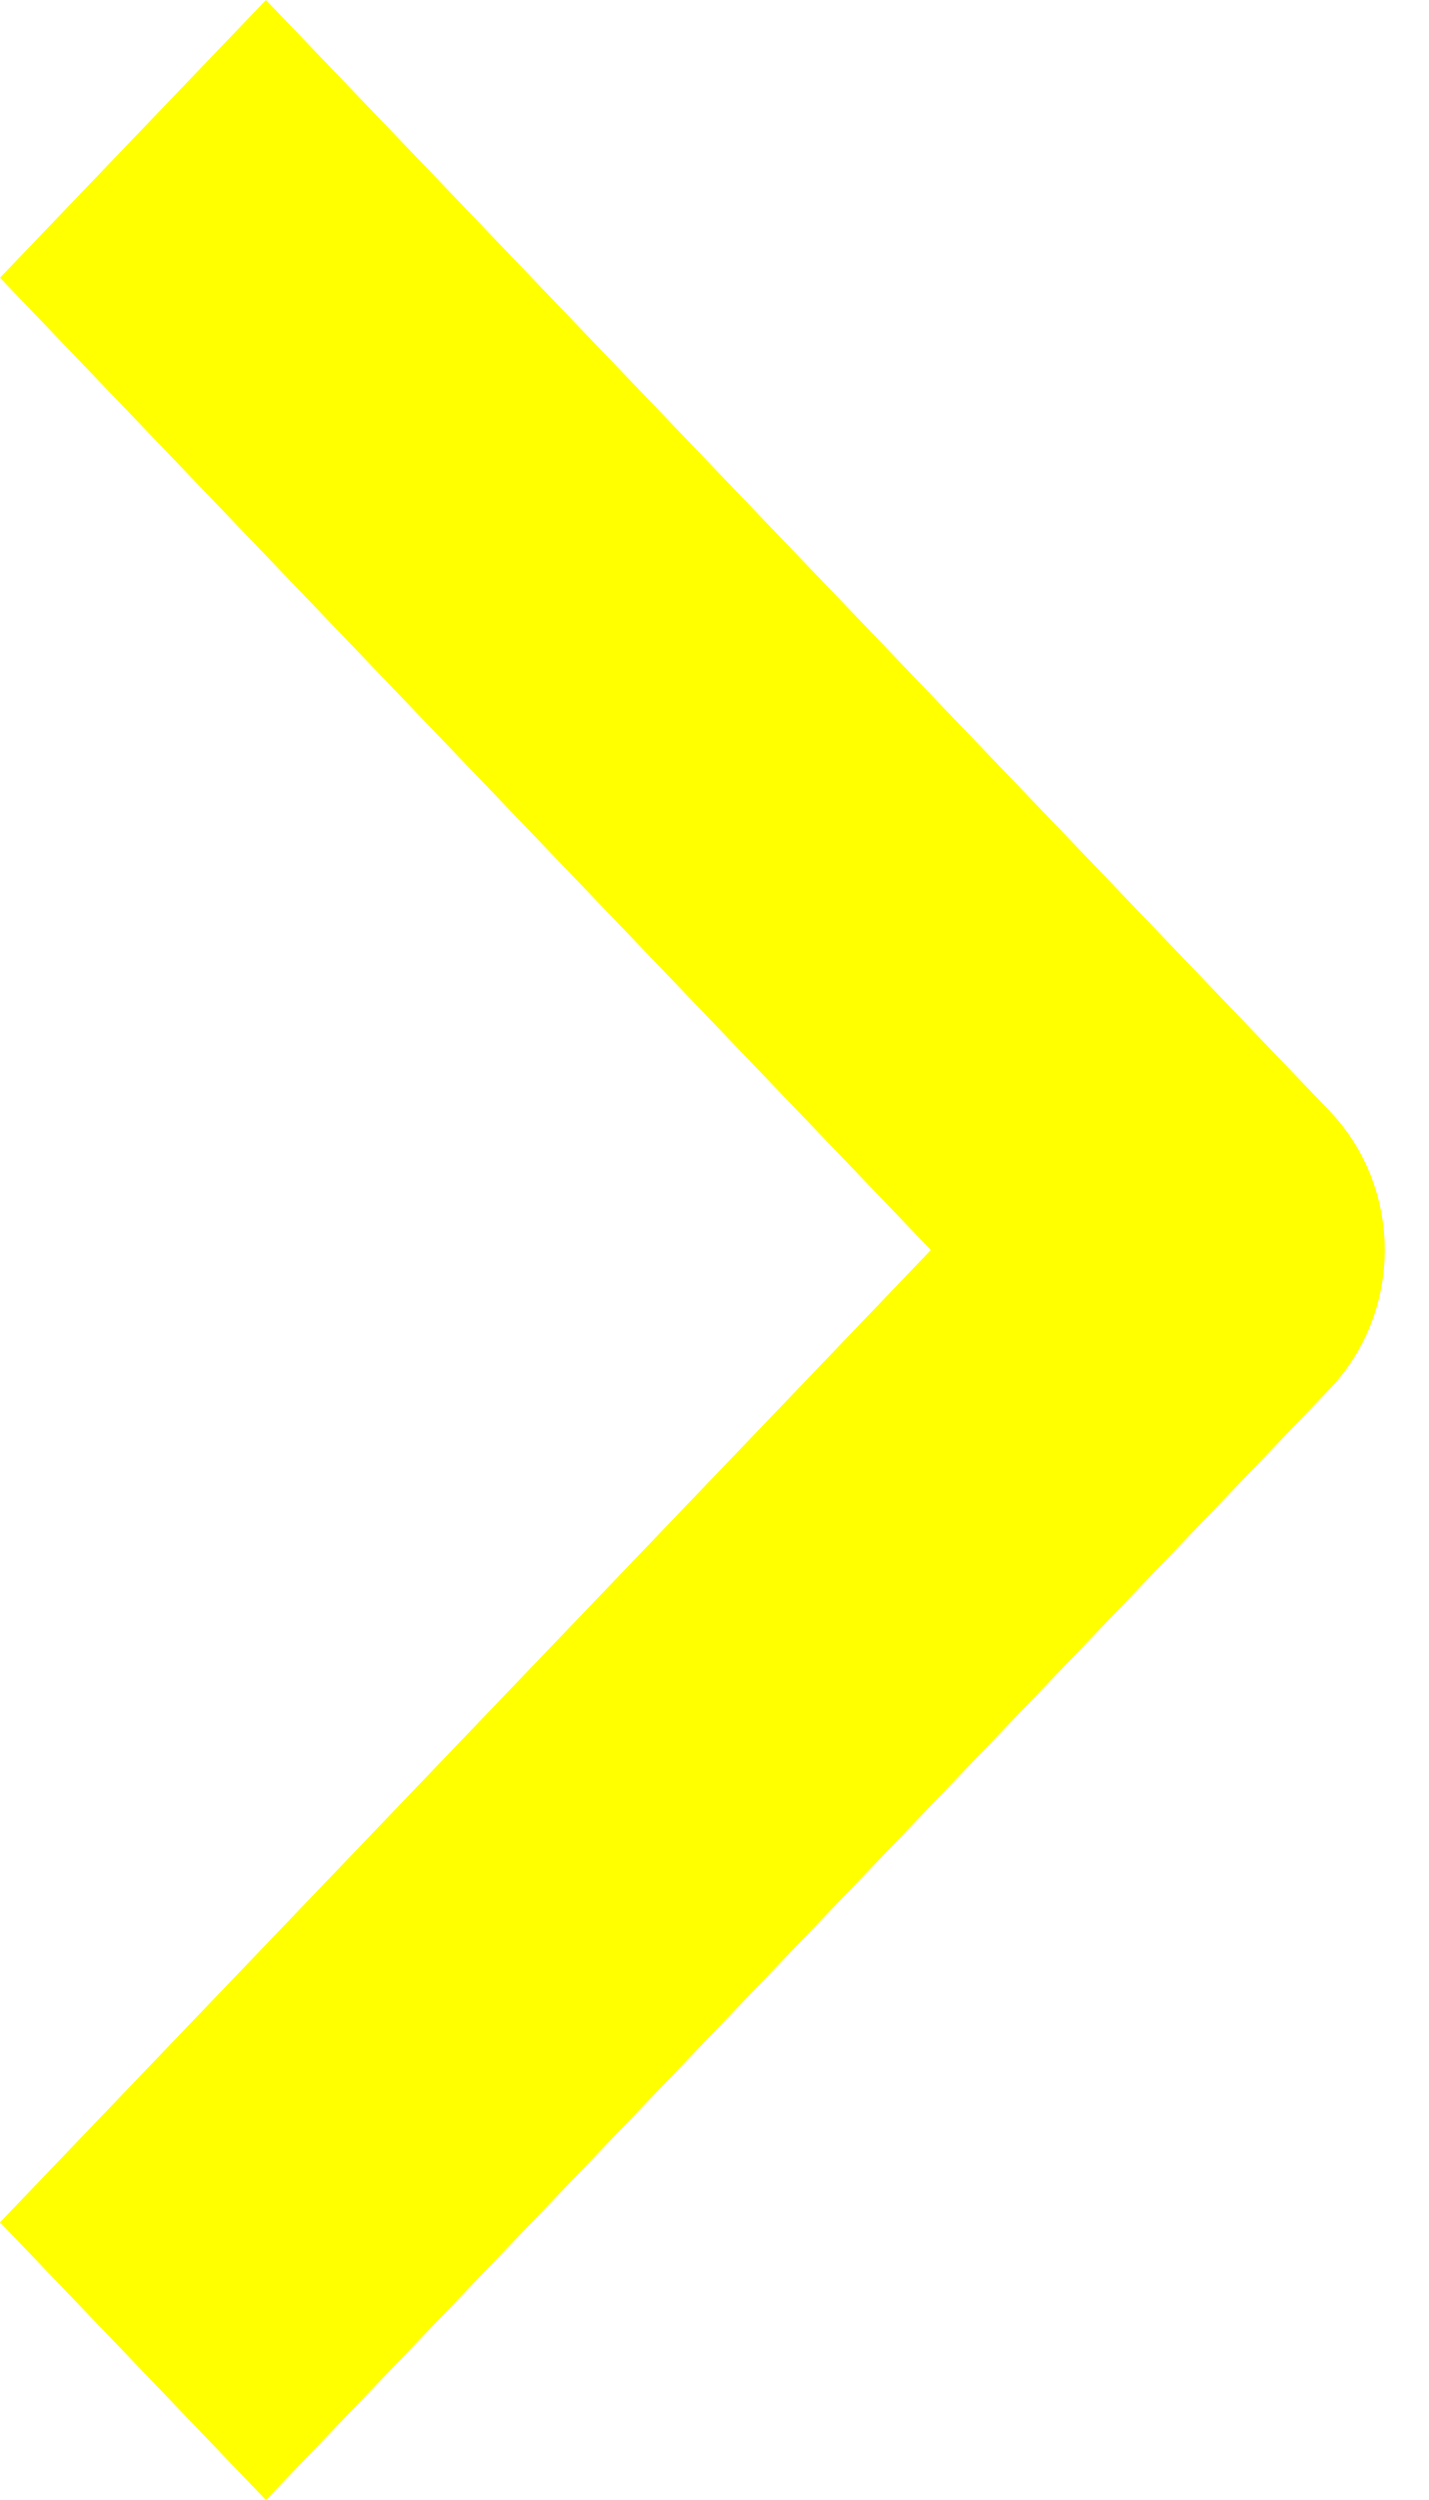
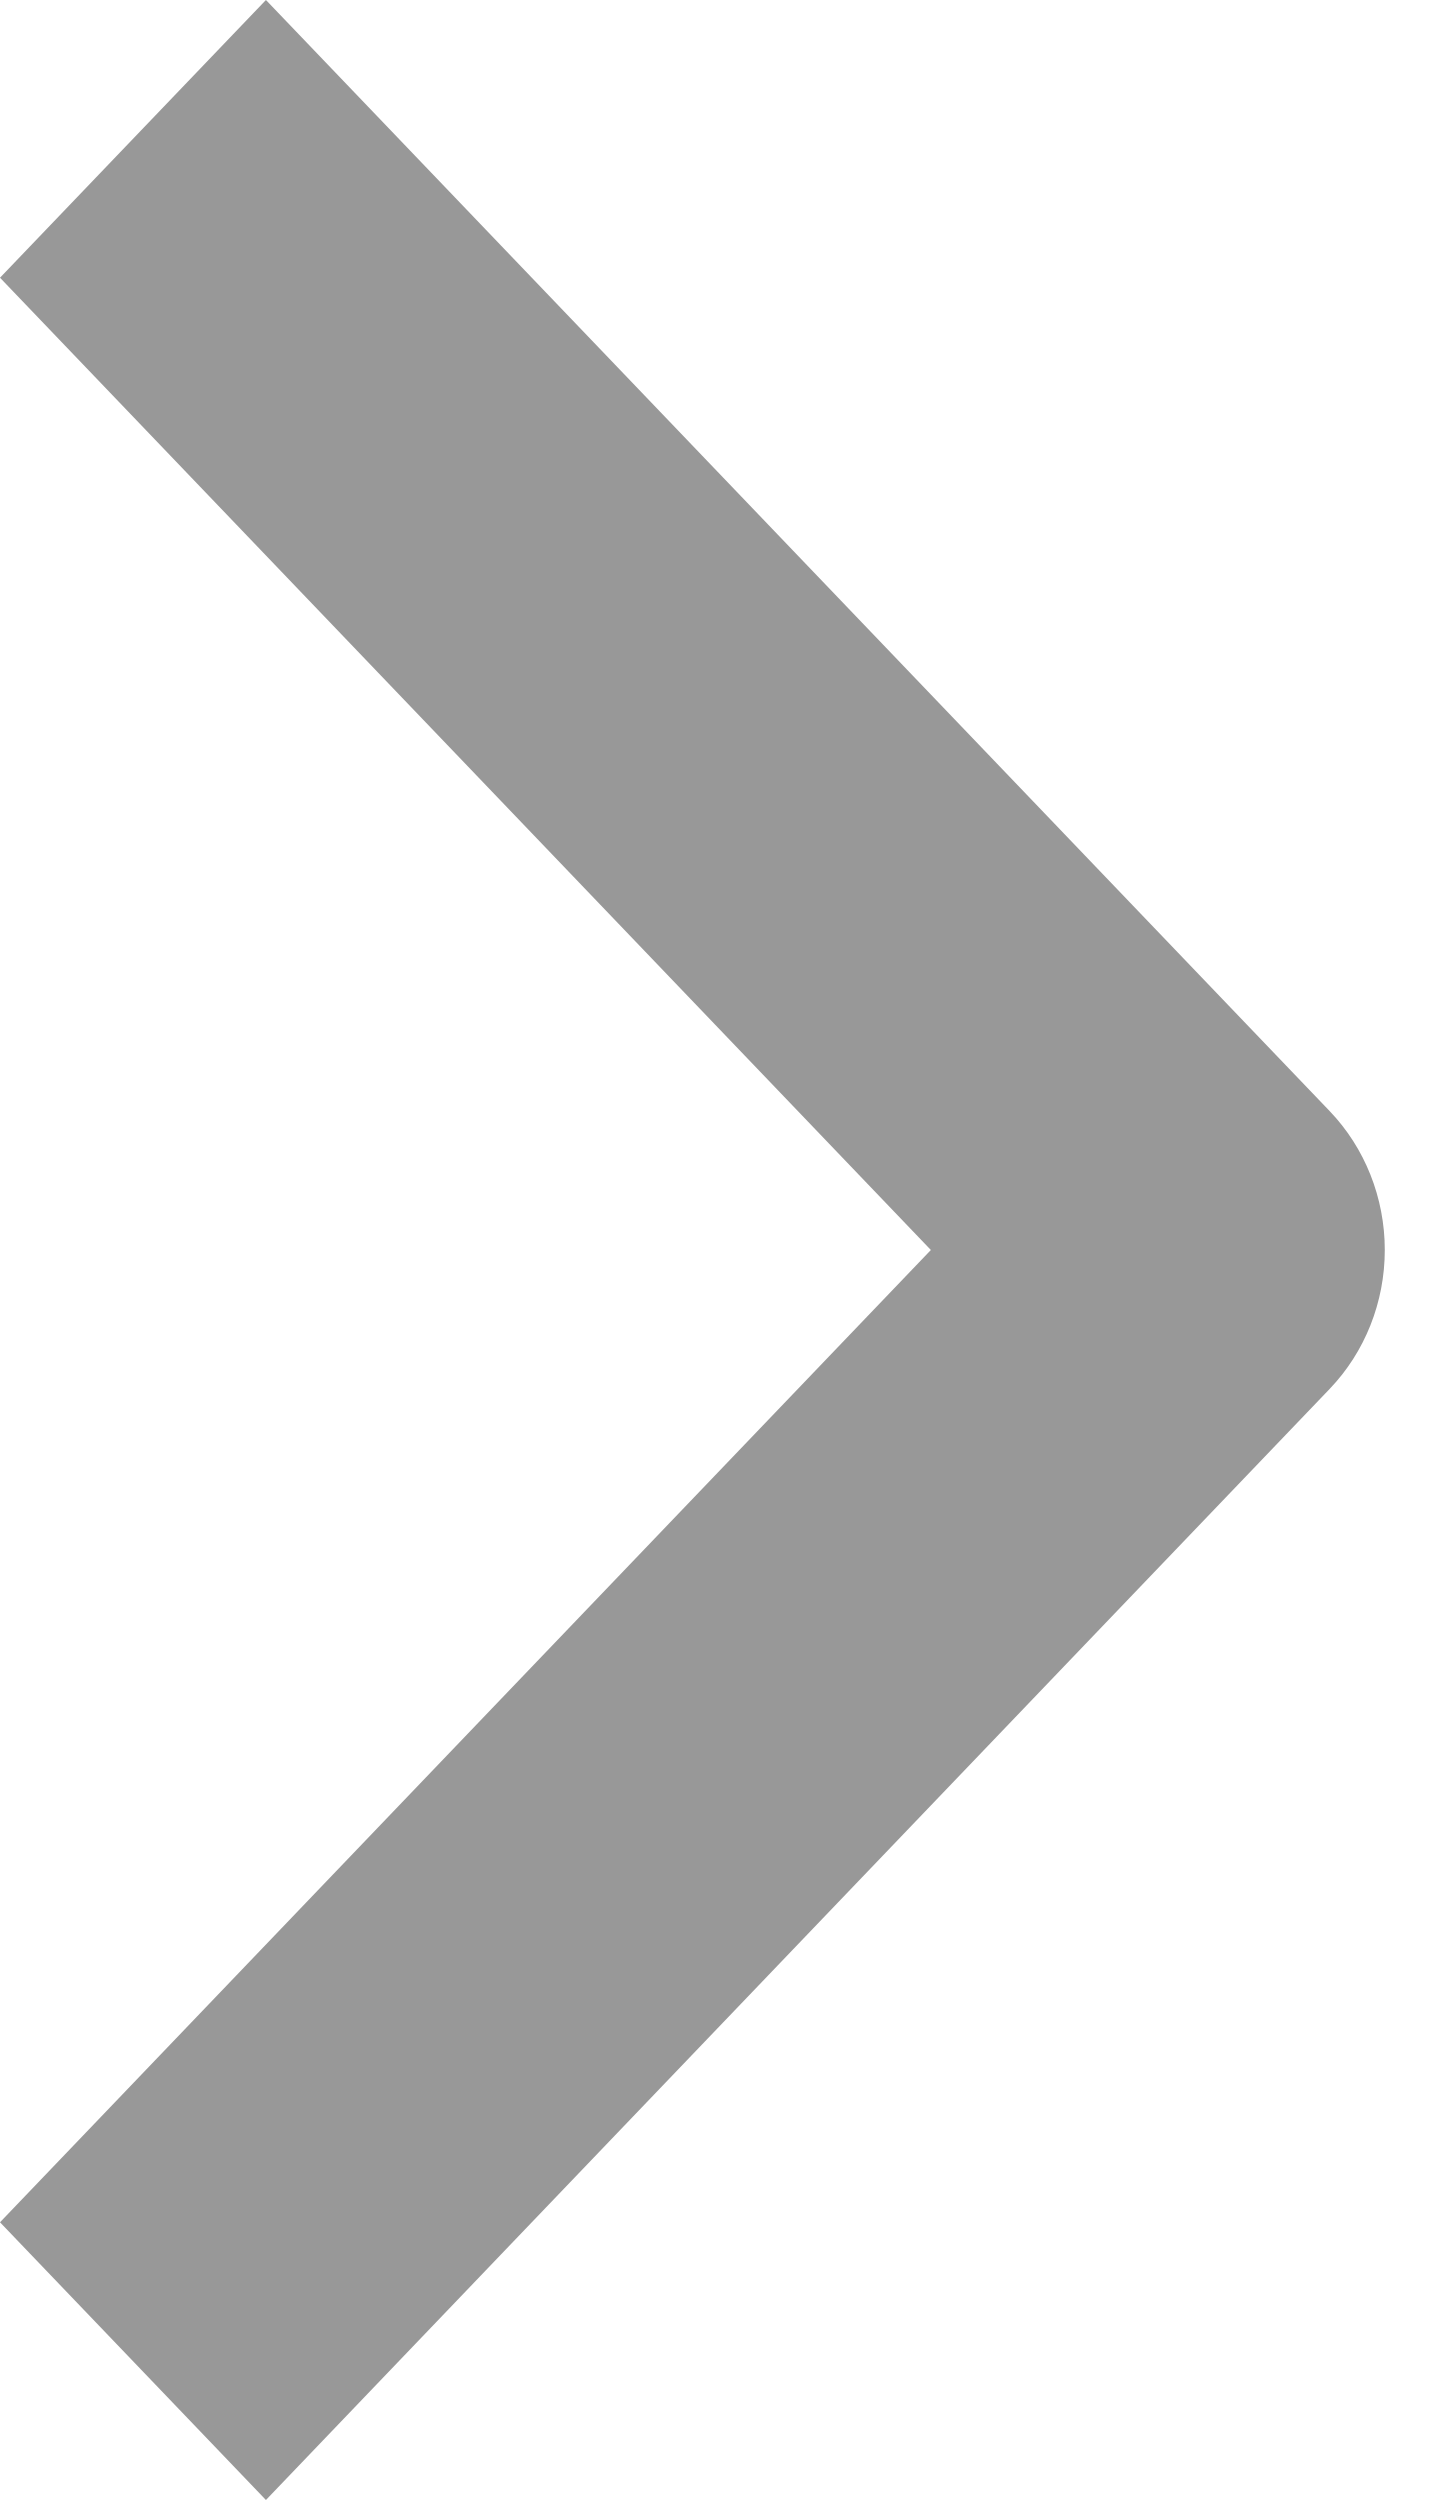
<svg xmlns="http://www.w3.org/2000/svg" width="20" height="35" viewBox="0 0 20 35" fill="none">
-   <path fill-rule="evenodd" clip-rule="evenodd" d="M18.616 19.444L3.723 35L0 31.112L13.032 17.5L0 3.888L3.723 0L18.616 15.556C19.11 16.072 19.387 16.771 19.387 17.5C19.387 18.229 19.11 18.928 18.616 19.444Z" fill="yellow" />
+   <path fill-rule="evenodd" clip-rule="evenodd" d="M18.616 19.444L3.723 35L0 31.112L13.032 17.5L0 3.888L3.723 0L18.616 15.556C19.11 16.072 19.387 16.771 19.387 17.5C19.387 18.229 19.11 18.928 18.616 19.444Z" fill="rgba(109, 109, 109, 0.7)" />
</svg>
